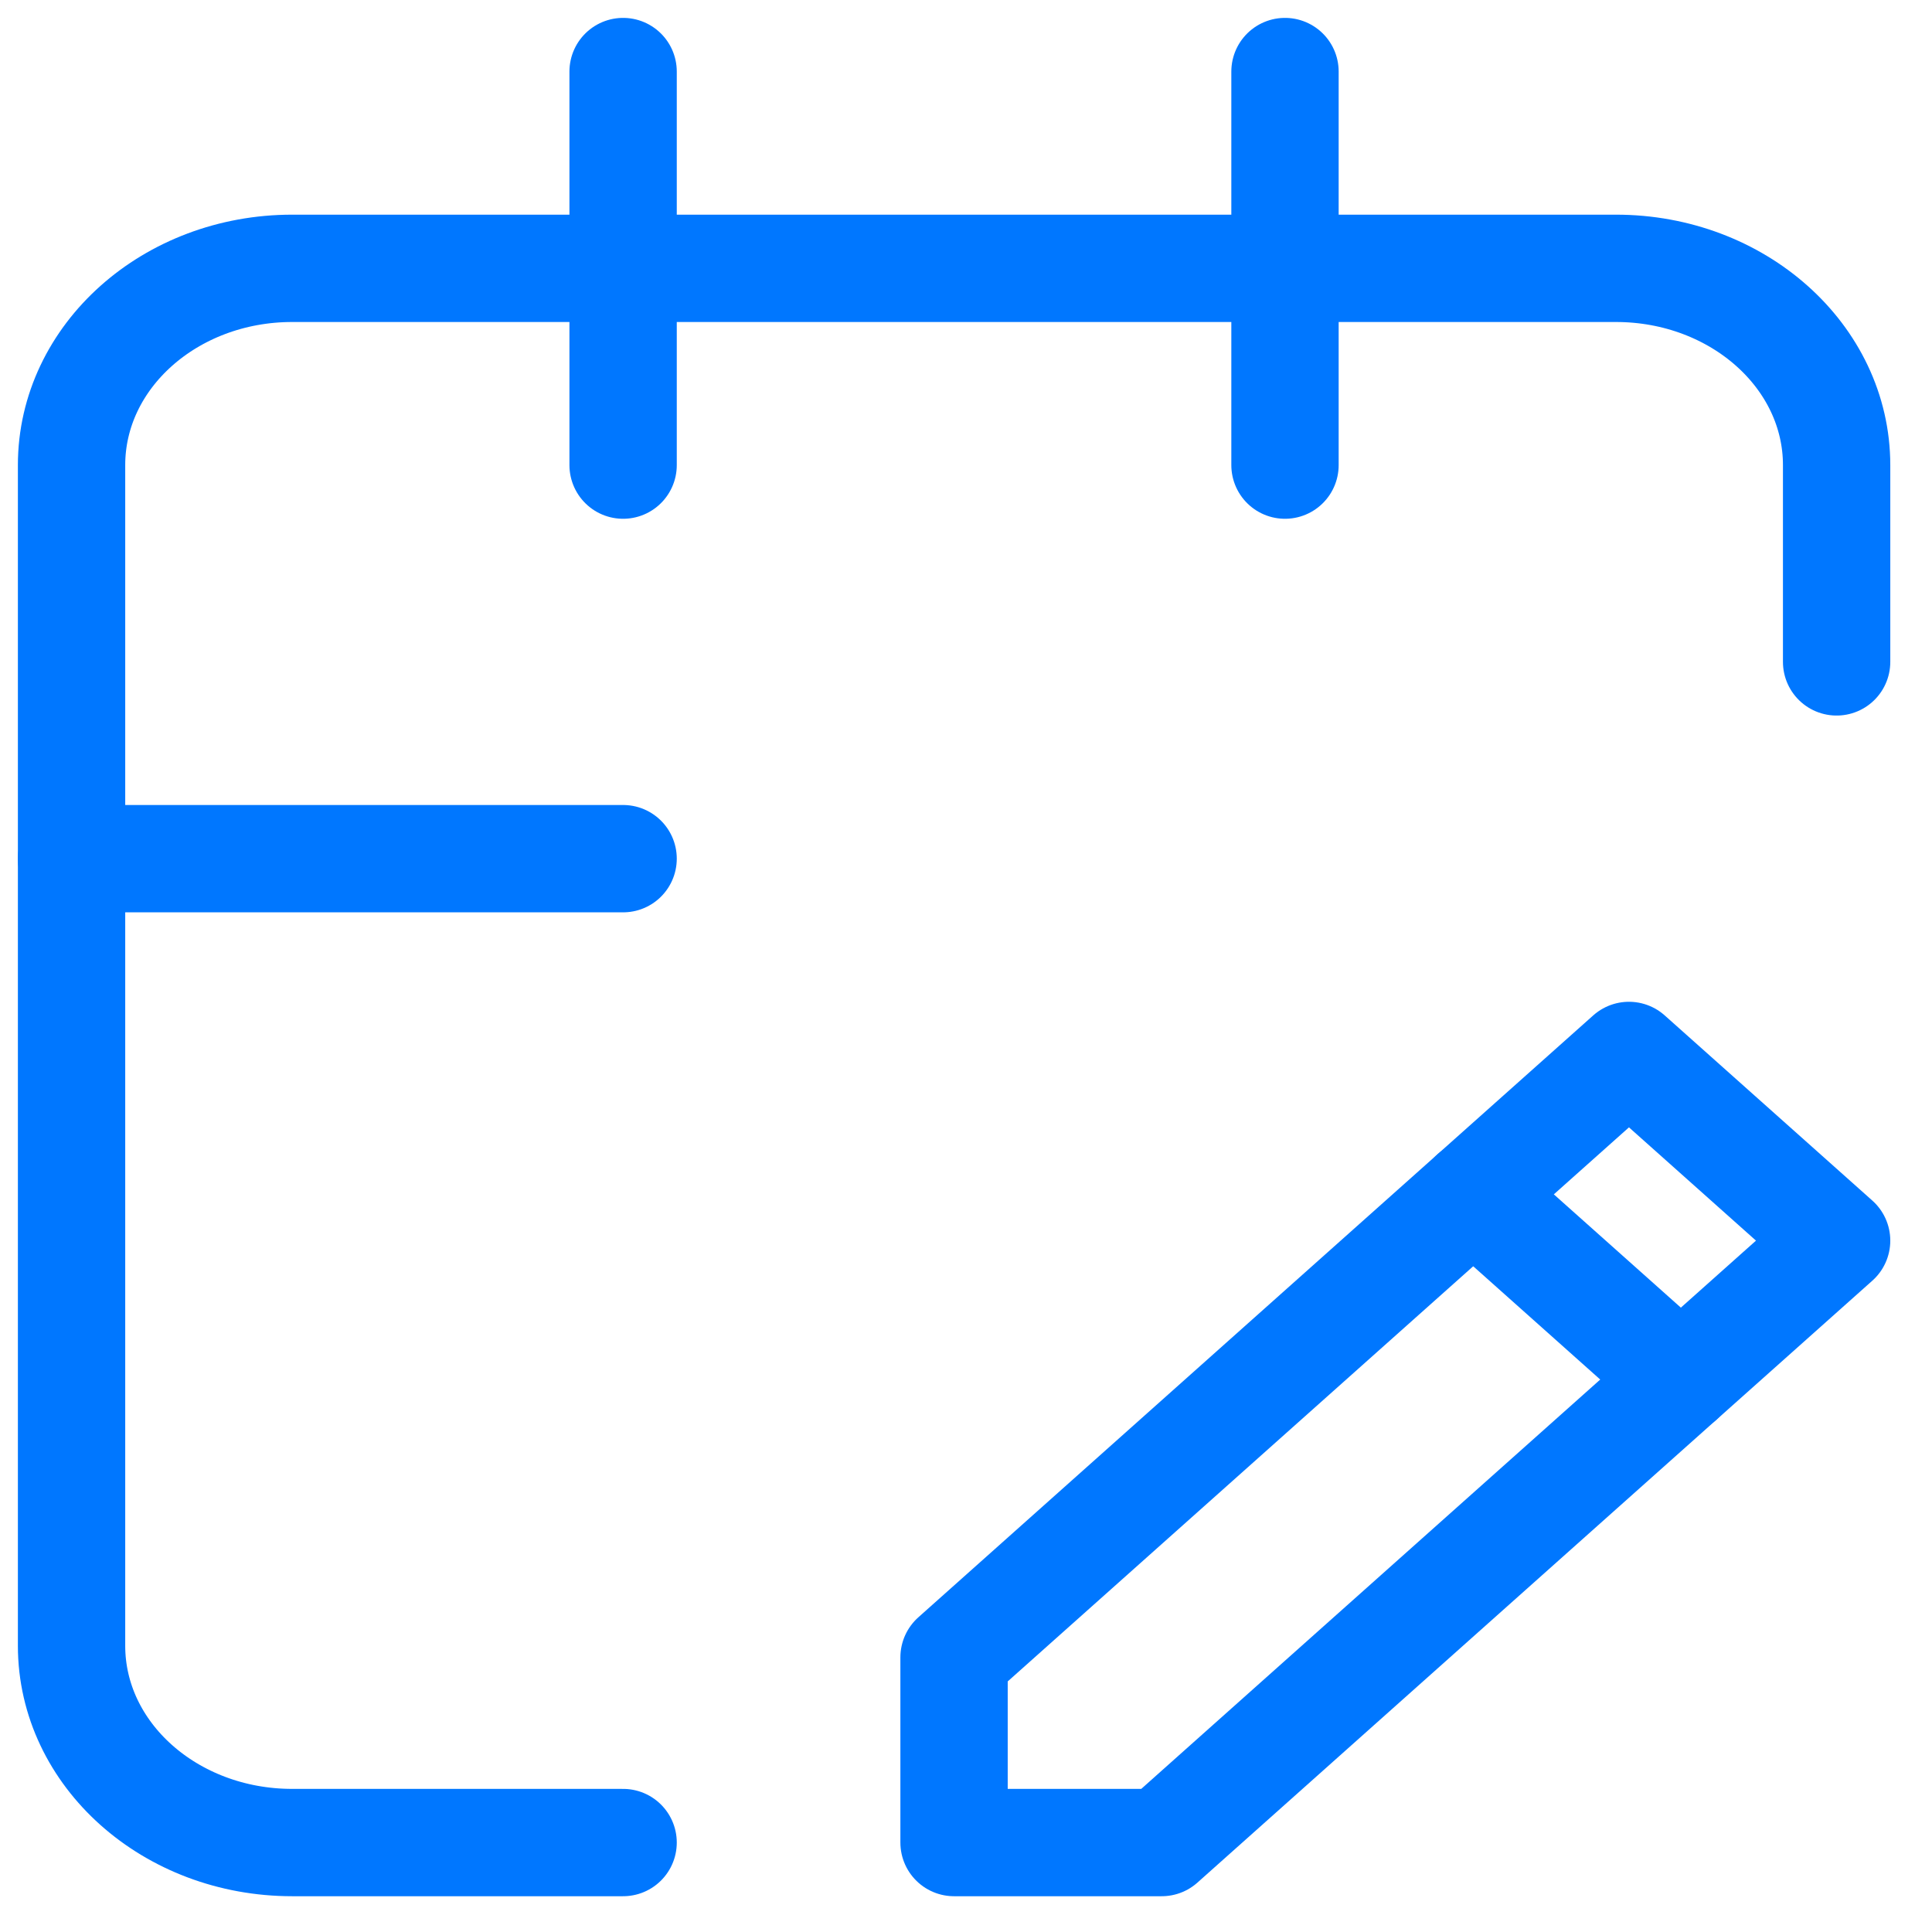
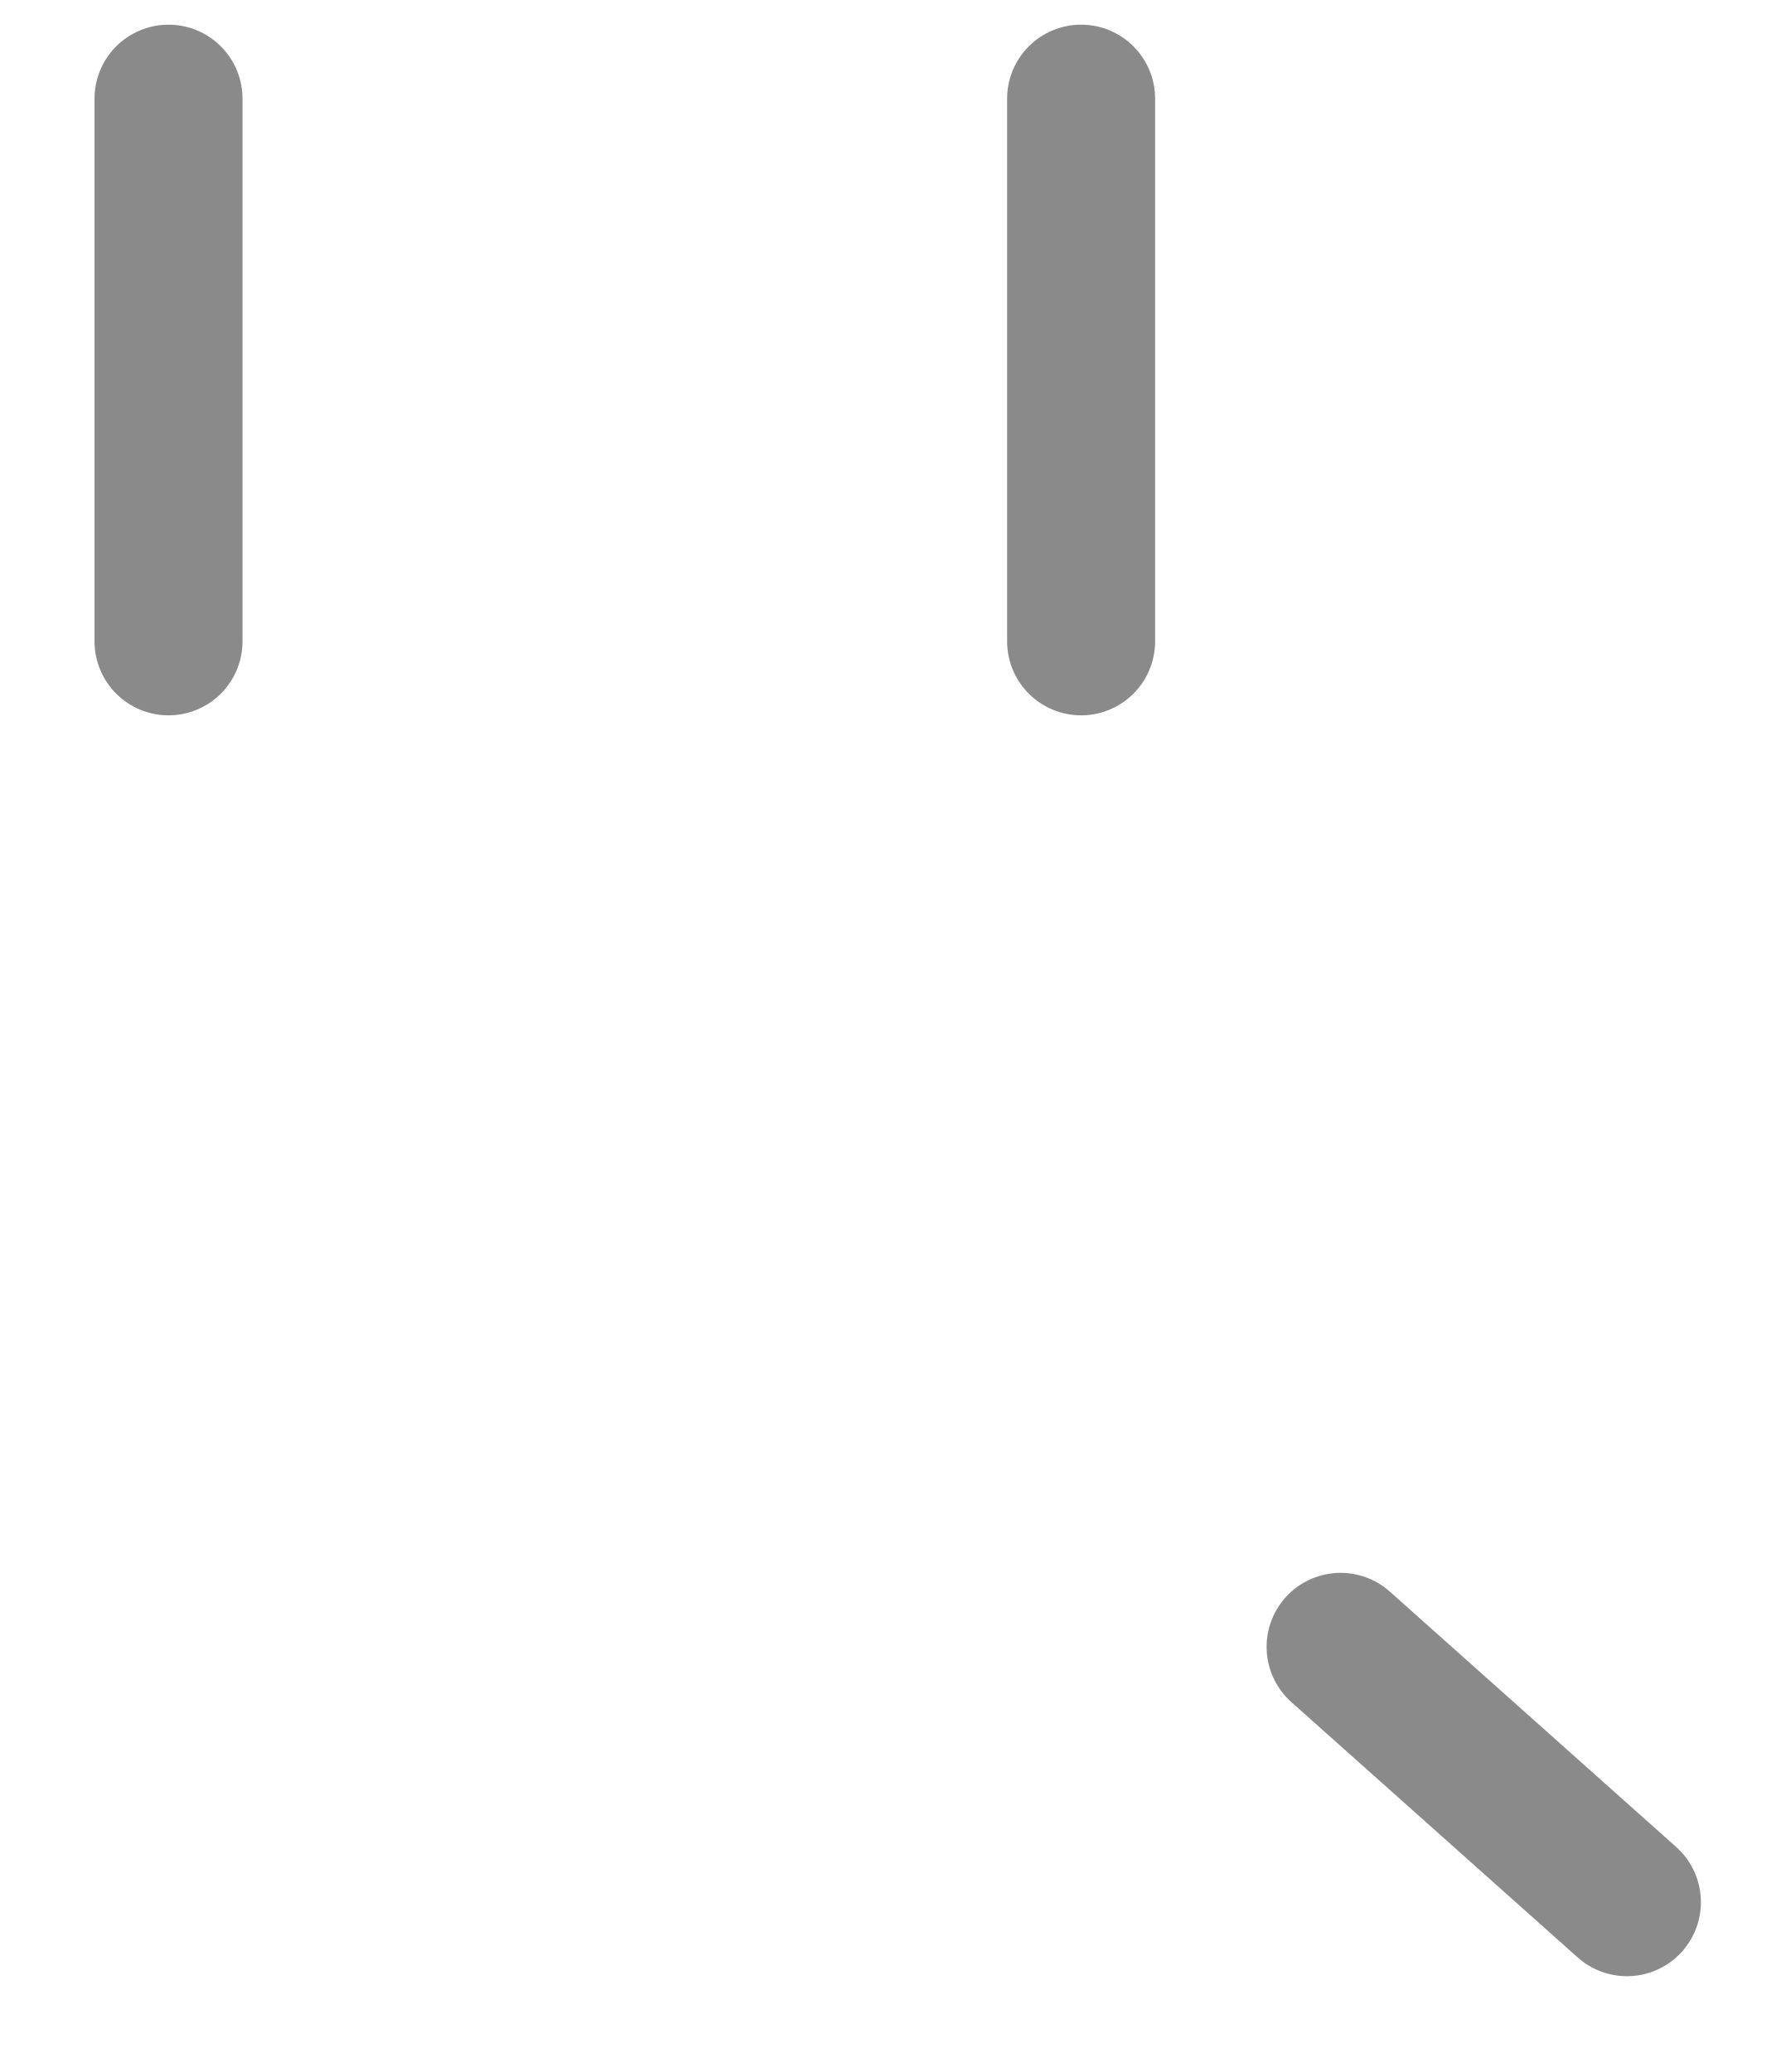
- <svg xmlns="http://www.w3.org/2000/svg" width="27" height="27" viewBox="0 0 27 27" fill="none">
-   <path d="M23.49 19.279L20.588 16.691" stroke="#0077FF" stroke-width="1.5" stroke-linecap="round" stroke-linejoin="round" />
-   <path d="M13.333 23.162V25.75H16.235L25.667 17.338L22.765 14.75L13.333 23.162Z" stroke="#0077FF" stroke-width="1.5" stroke-linecap="round" stroke-linejoin="round" />
-   <path d="M1 12H8.708" stroke="#0077FF" stroke-width="1.5" stroke-linecap="round" stroke-linejoin="round" />
-   <path d="M25.667 9.25V6.5C25.667 4.981 24.286 3.75 22.583 3.75H4.083C2.38 3.75 1 4.981 1 6.5V23C1 24.519 2.38 25.75 4.083 25.75H8.708" stroke="#0077FF" stroke-width="1.5" stroke-linecap="round" stroke-linejoin="round" />
-   <path d="M17.958 1V6.5" stroke="#0077FF" stroke-width="1.5" stroke-linecap="round" stroke-linejoin="round" />
-   <path d="M8.708 1V6.5" stroke="#0077FF" stroke-width="1.5" stroke-linecap="round" stroke-linejoin="round" />
+ <svg xmlns="http://www.w3.org/2000/svg" width="18" height="21" viewBox="0 0 18 21" fill="none">
+   <path d="M16.49 19.279L13.588 16.691" stroke="#8A8A8A" stroke-width="1.5" stroke-linecap="round" stroke-linejoin="round" />
+   <path d="M10.958 1V6.5" stroke="#8A8A8A" stroke-width="1.5" stroke-linecap="round" stroke-linejoin="round" />
+   <path d="M1.708 1V6.5" stroke="#8A8A8A" stroke-width="1.5" stroke-linecap="round" stroke-linejoin="round" />
</svg>
